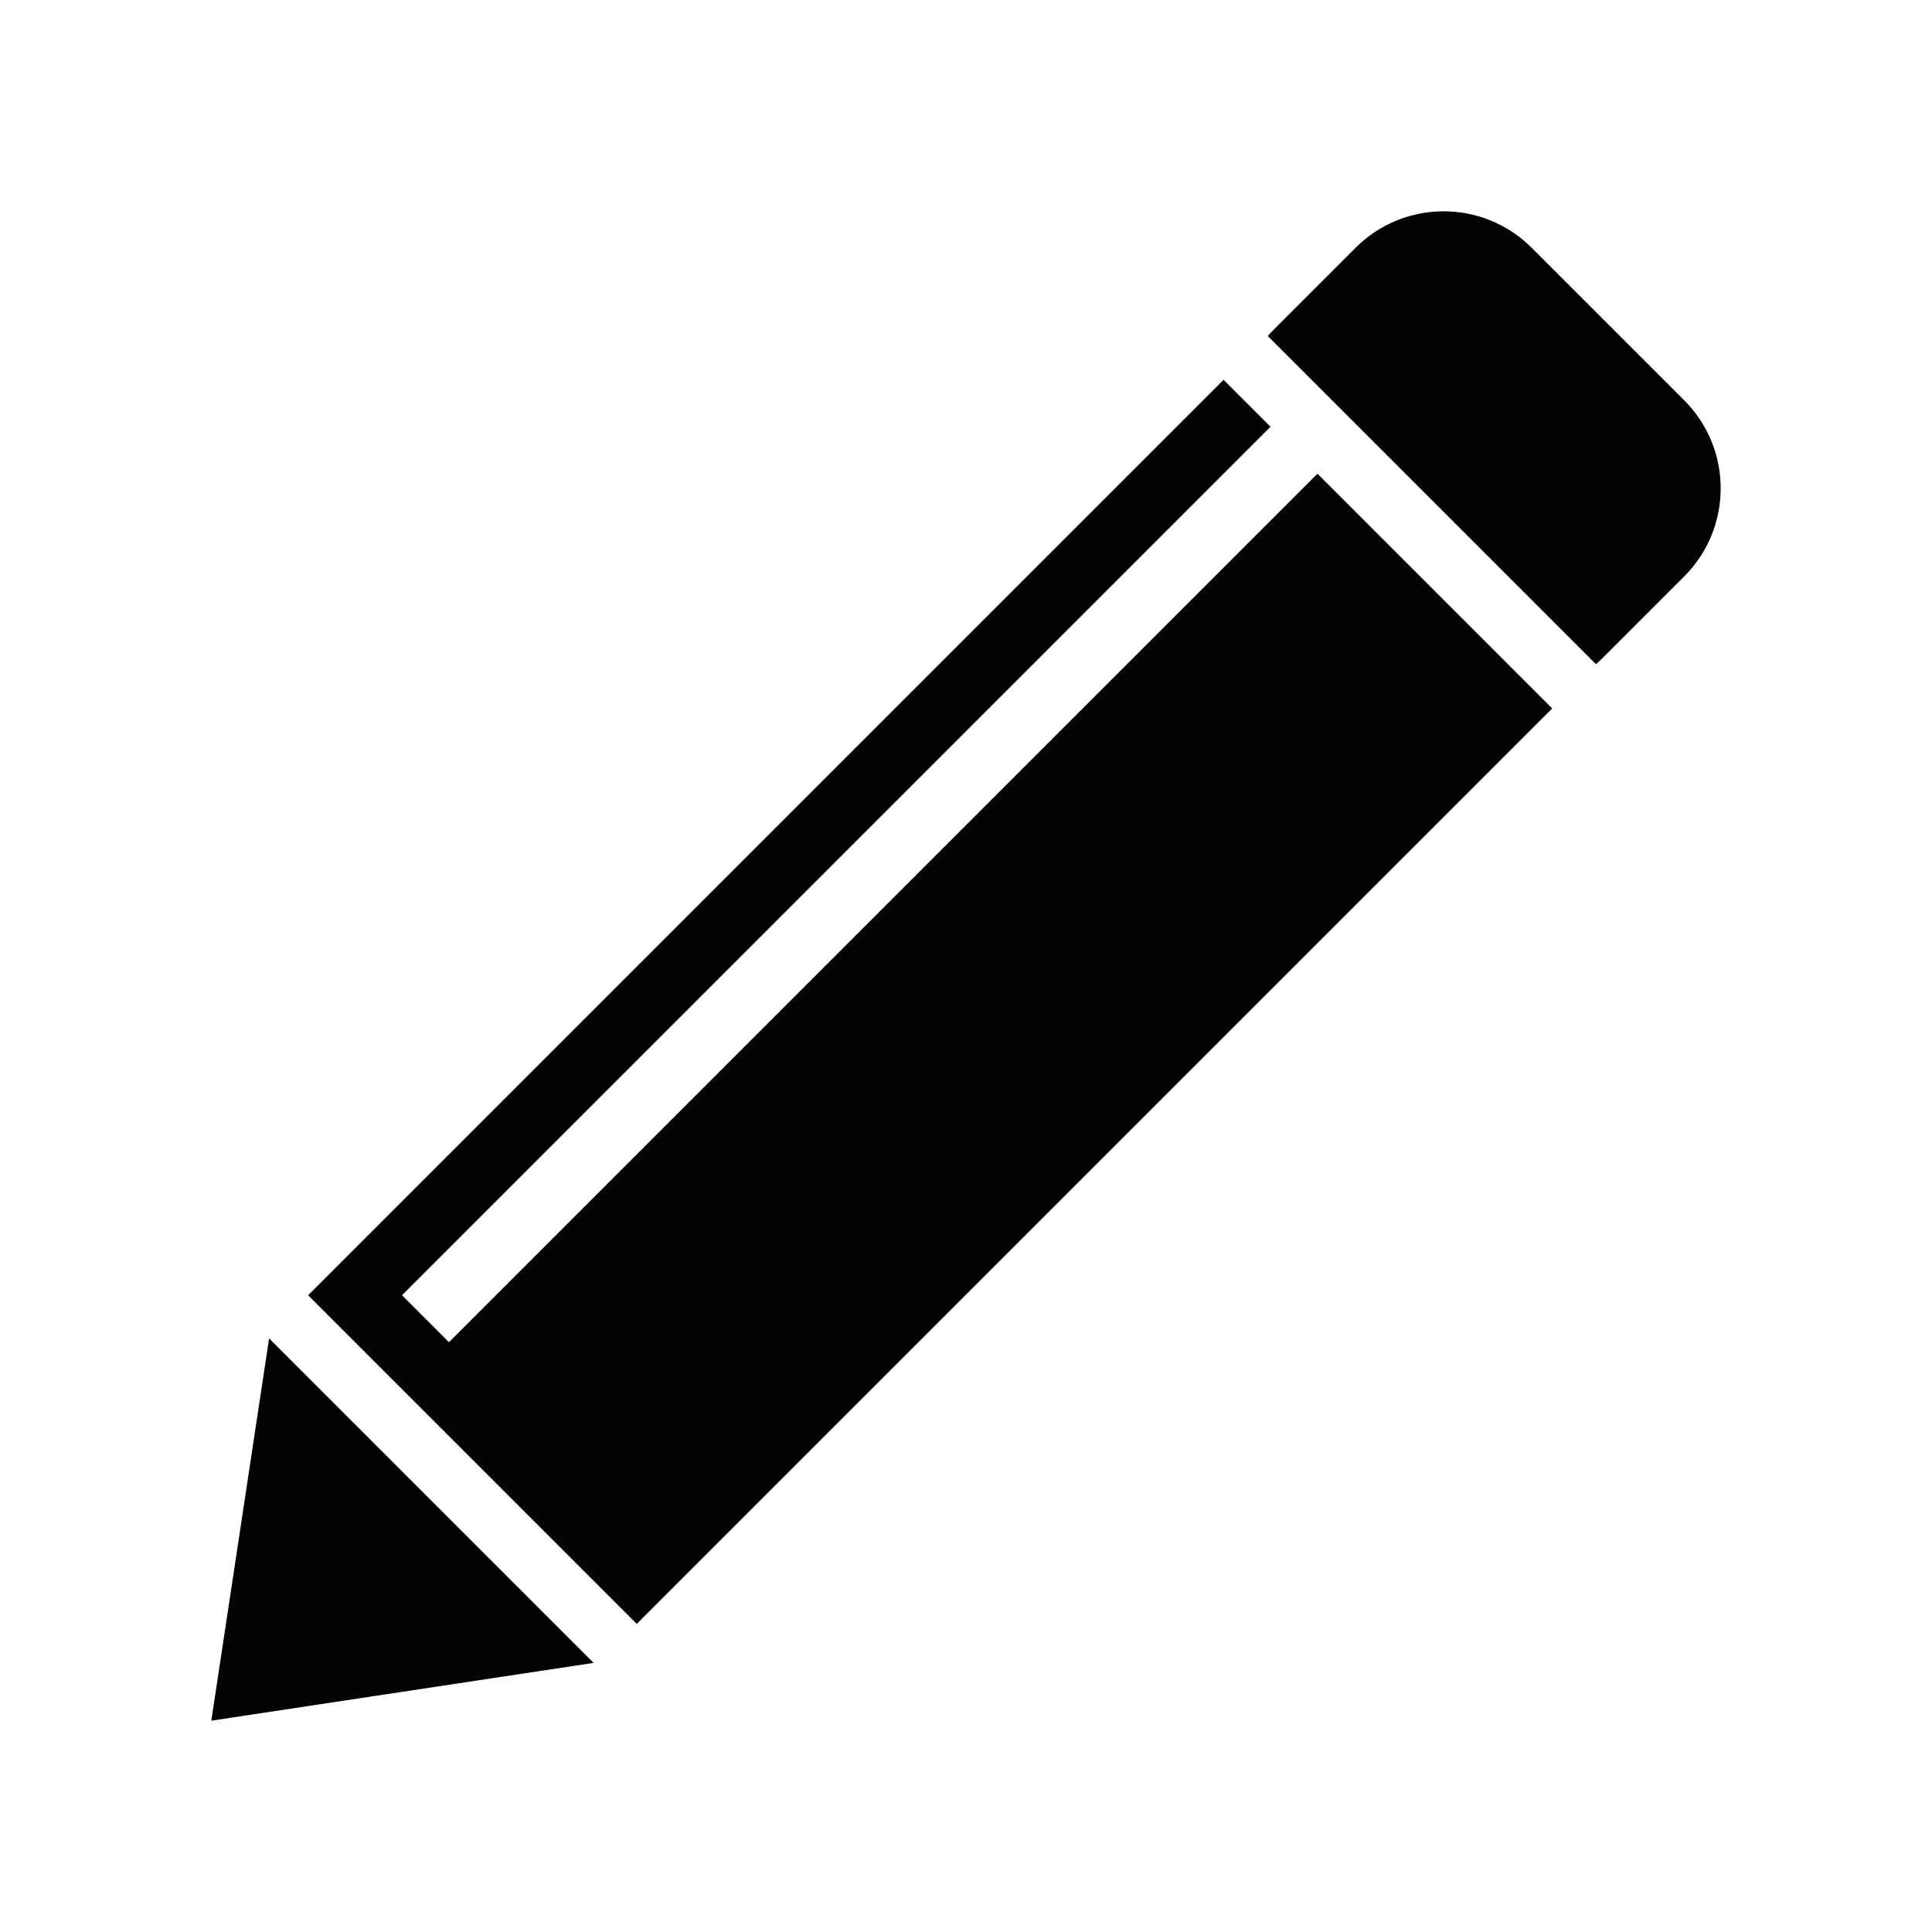
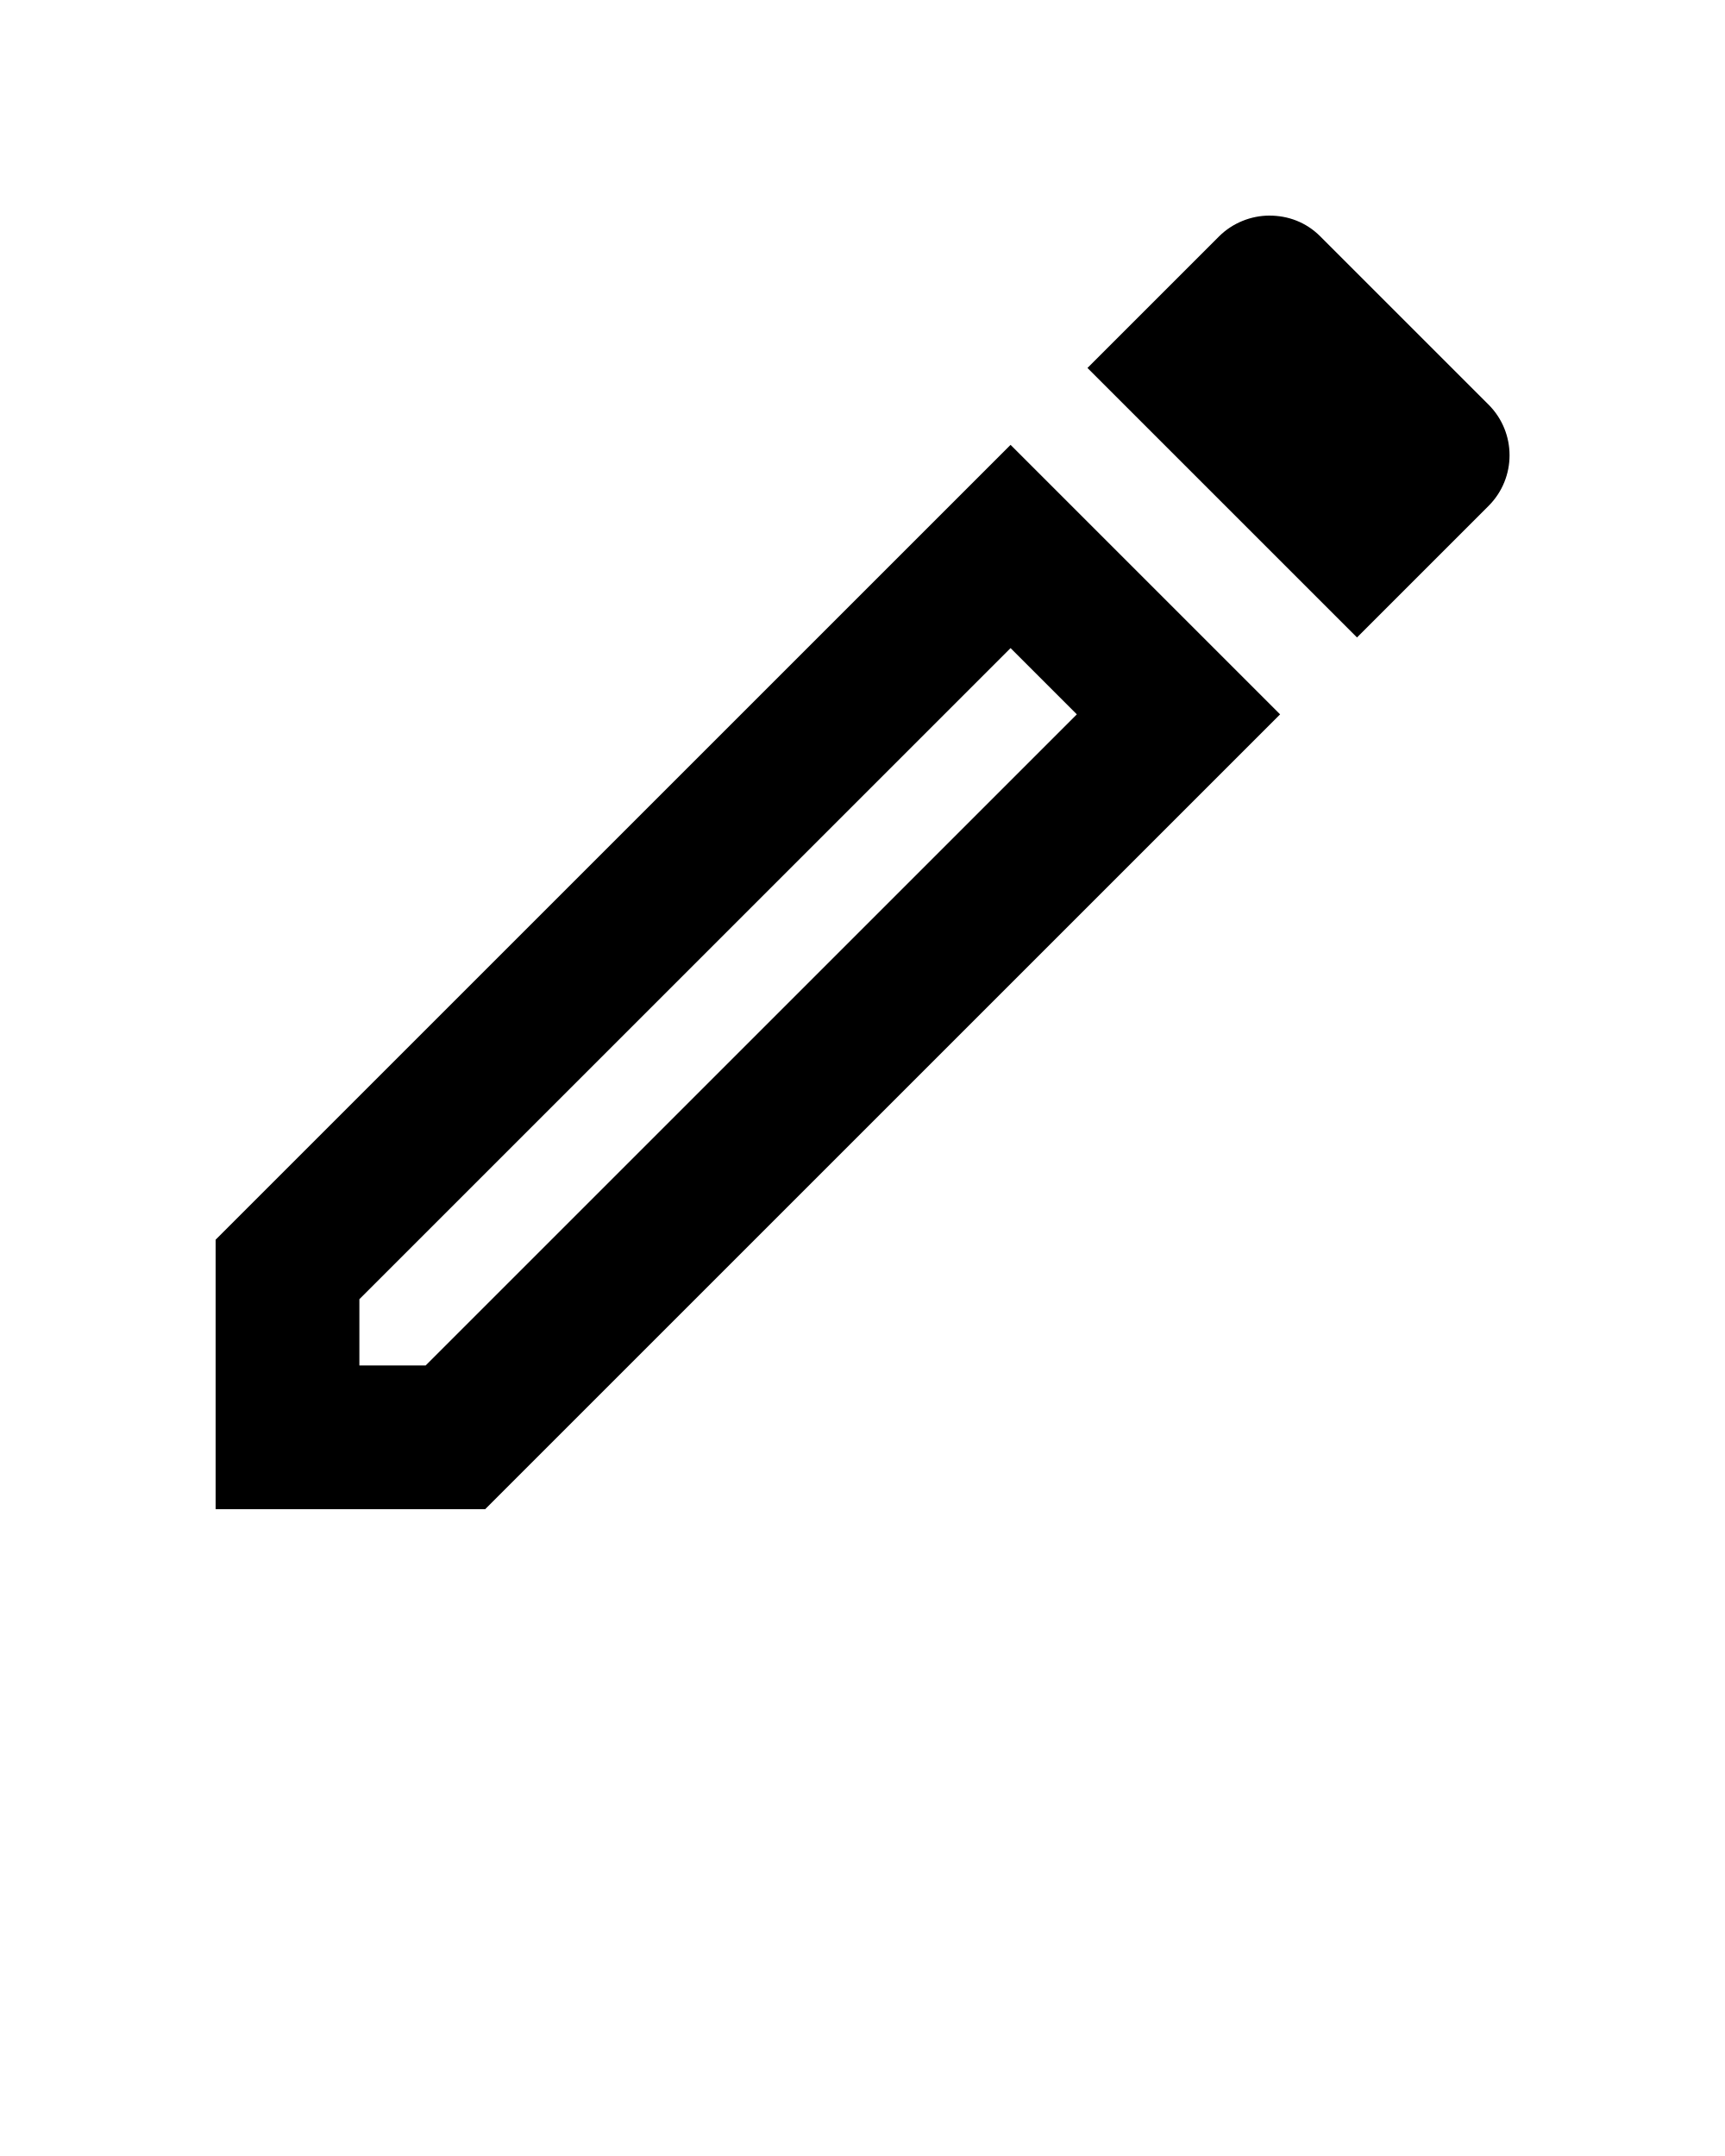
- <svg xmlns="http://www.w3.org/2000/svg" version="1.1" id="Layer_1" x="0px" y="0px" width="512px" height="512px" viewBox="0 0 512 512" enable-background="new 0 0 512 512" xml:space="preserve">
-   <g>
-     <path fill="#020202" d="M422.953,176.019c0.549-0.48,1.09-0.975,1.612-1.498l21.772-21.772c12.883-12.883,12.883-33.771,0-46.654   l-40.434-40.434c-12.883-12.883-33.771-12.883-46.653,0l-21.772,21.772c-0.523,0.523-1.018,1.064-1.498,1.613L422.953,176.019z" />
-     <polygon fill="#020202" points="114.317,397.684 157.317,440.684 106.658,448.342 56,456 63.658,405.341 71.316,354.683  " />
-     <polygon fill="#020202" points="349.143,125.535 118.982,355.694 106.541,343.253 336.701,113.094 324.26,100.653 81.659,343.253    168.747,430.341 411.348,187.74  " />
-   </g>
+ <svg xmlns="http://www.w3.org/2000/svg" viewBox="0 0 24 30" fill="none" x="0px" y="0px">
+   <path fill-rule="evenodd" clip-rule="evenodd" d="M5 18.078V19H5.922L14.982 9.94L14.06 9.018L5 18.078ZM3 17.25V21H6.75L17.81 9.94L14.06 6.19L3 17.25Z" fill="black" />
+   <path d="M16.96 3.29C17.15 3.1 17.41 3 17.66 3C17.92 3 18.17 3.09 18.37 3.29L20.71 5.63C21.1 6.02 21.1 6.65 20.71 7.04L18.88 8.87L15.13 5.12L16.96 3.29Z" fill="black" />
</svg>
